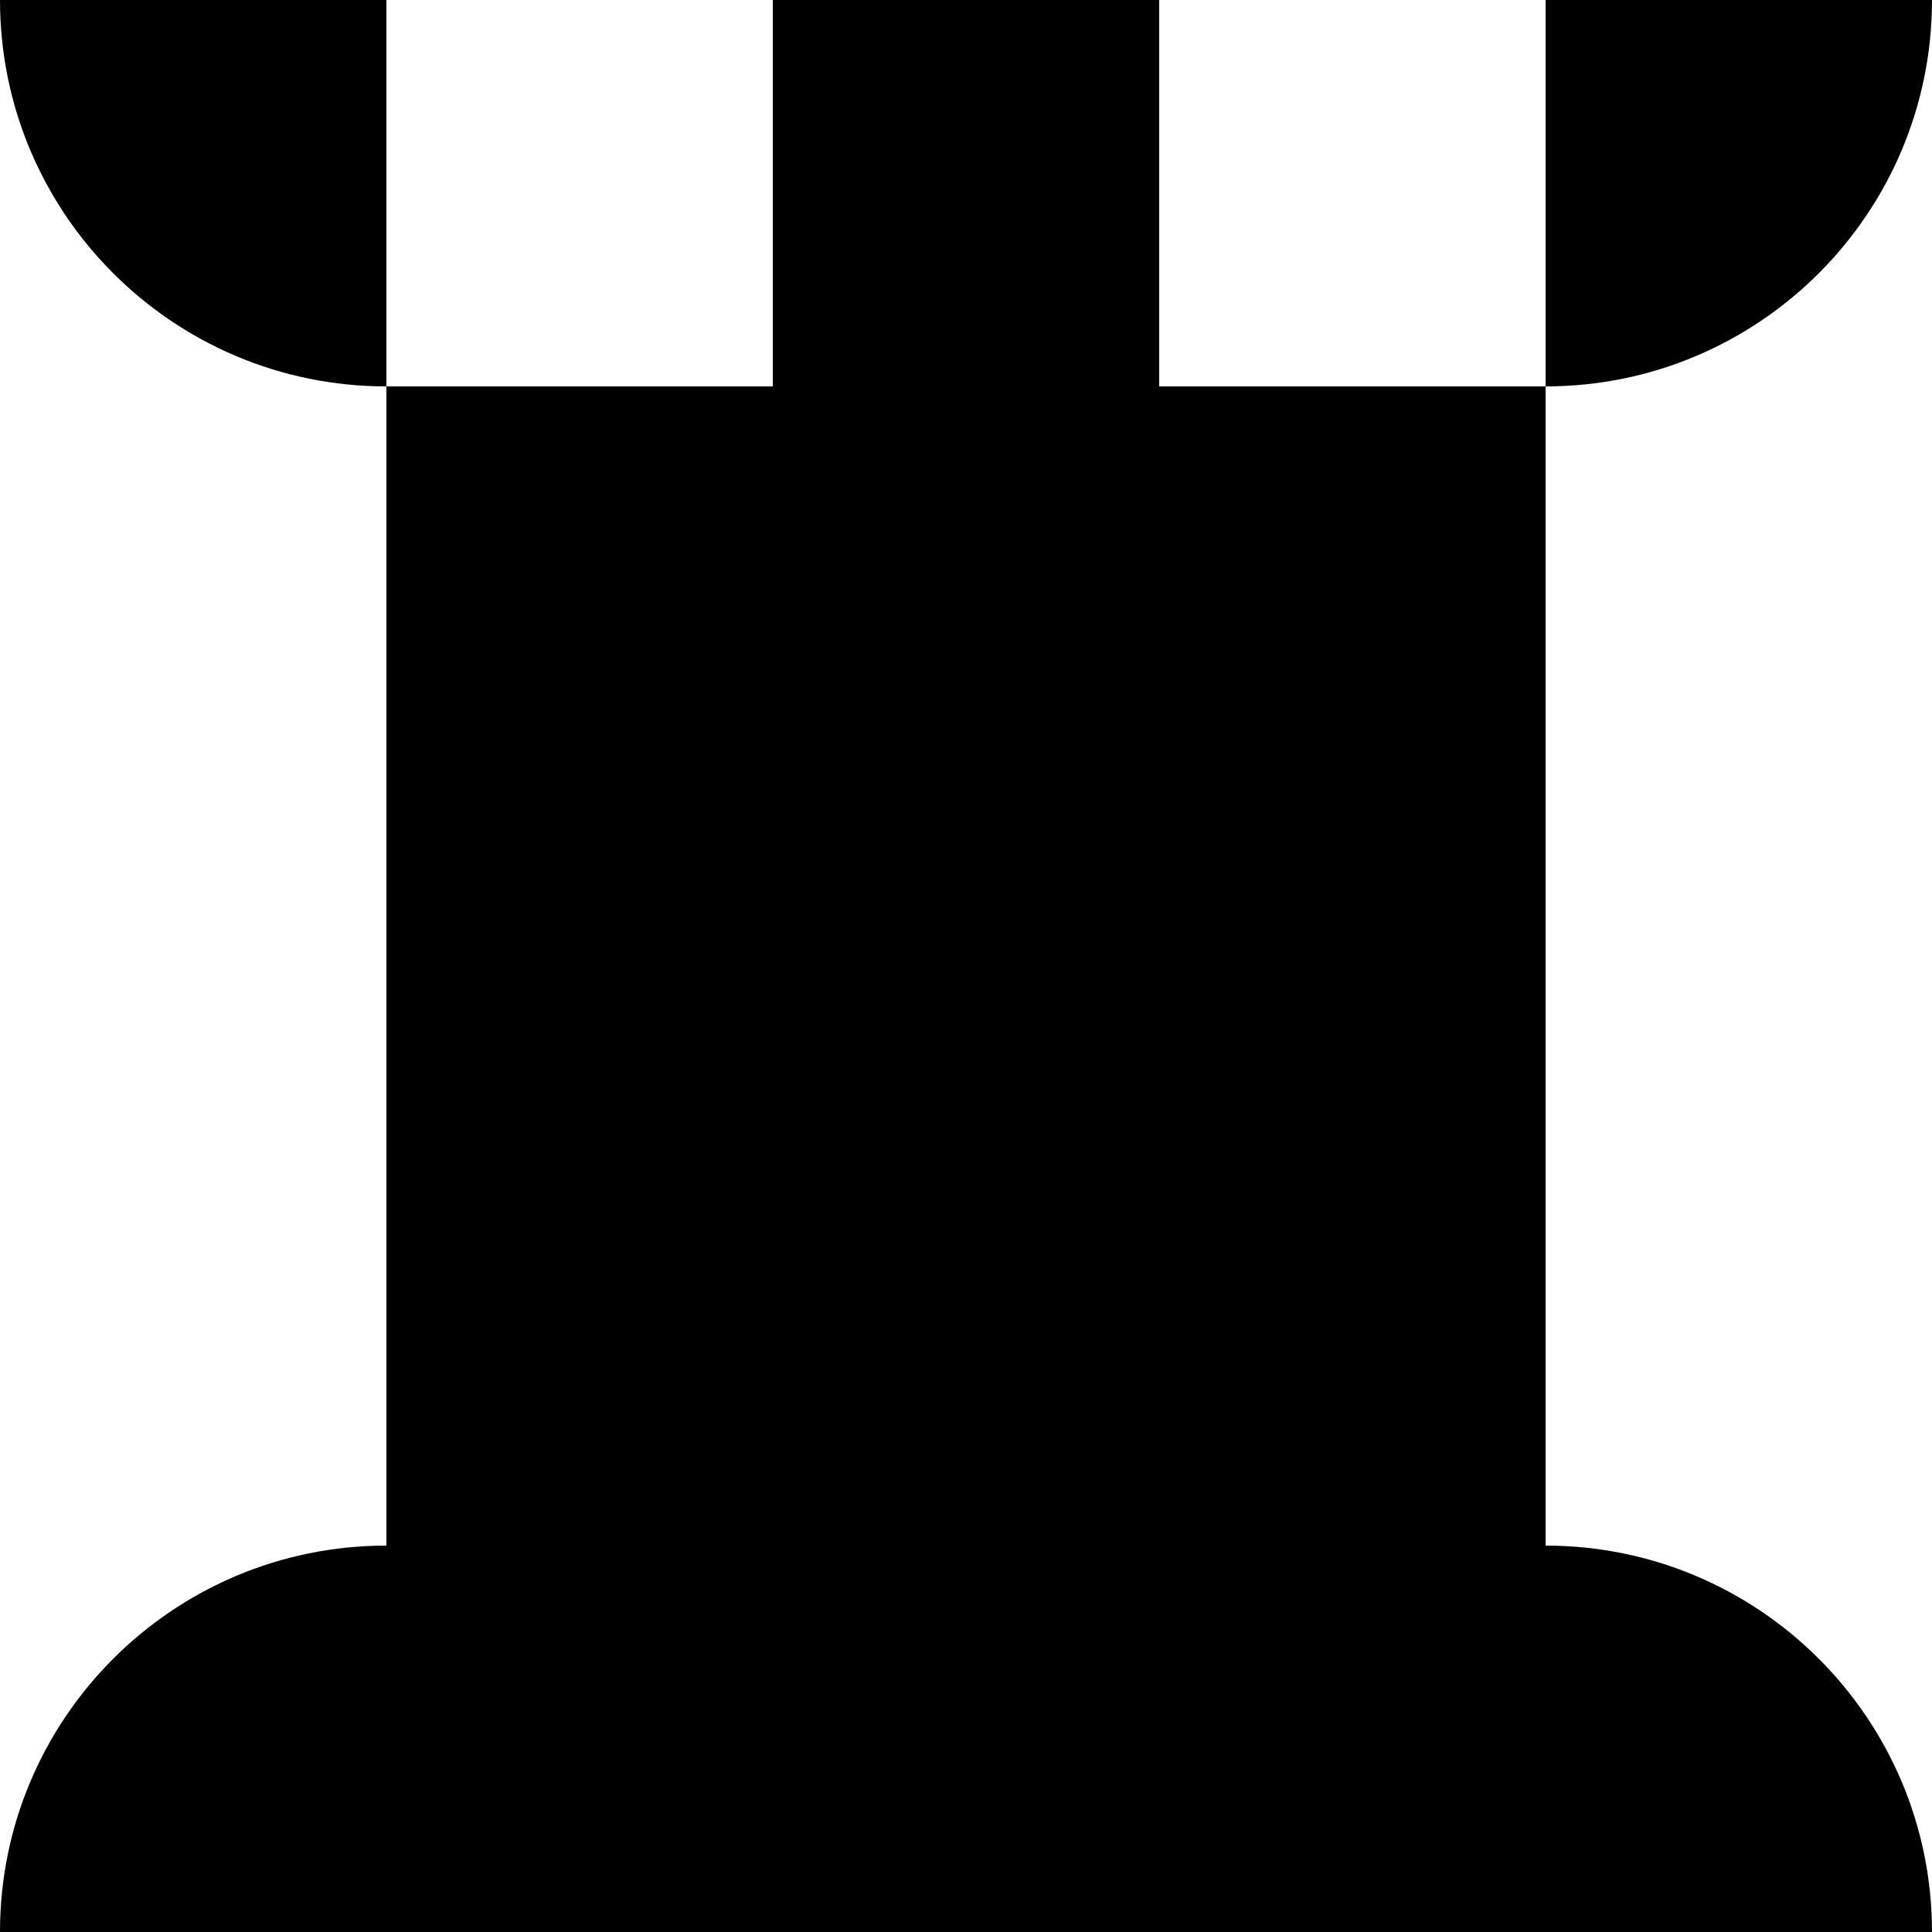
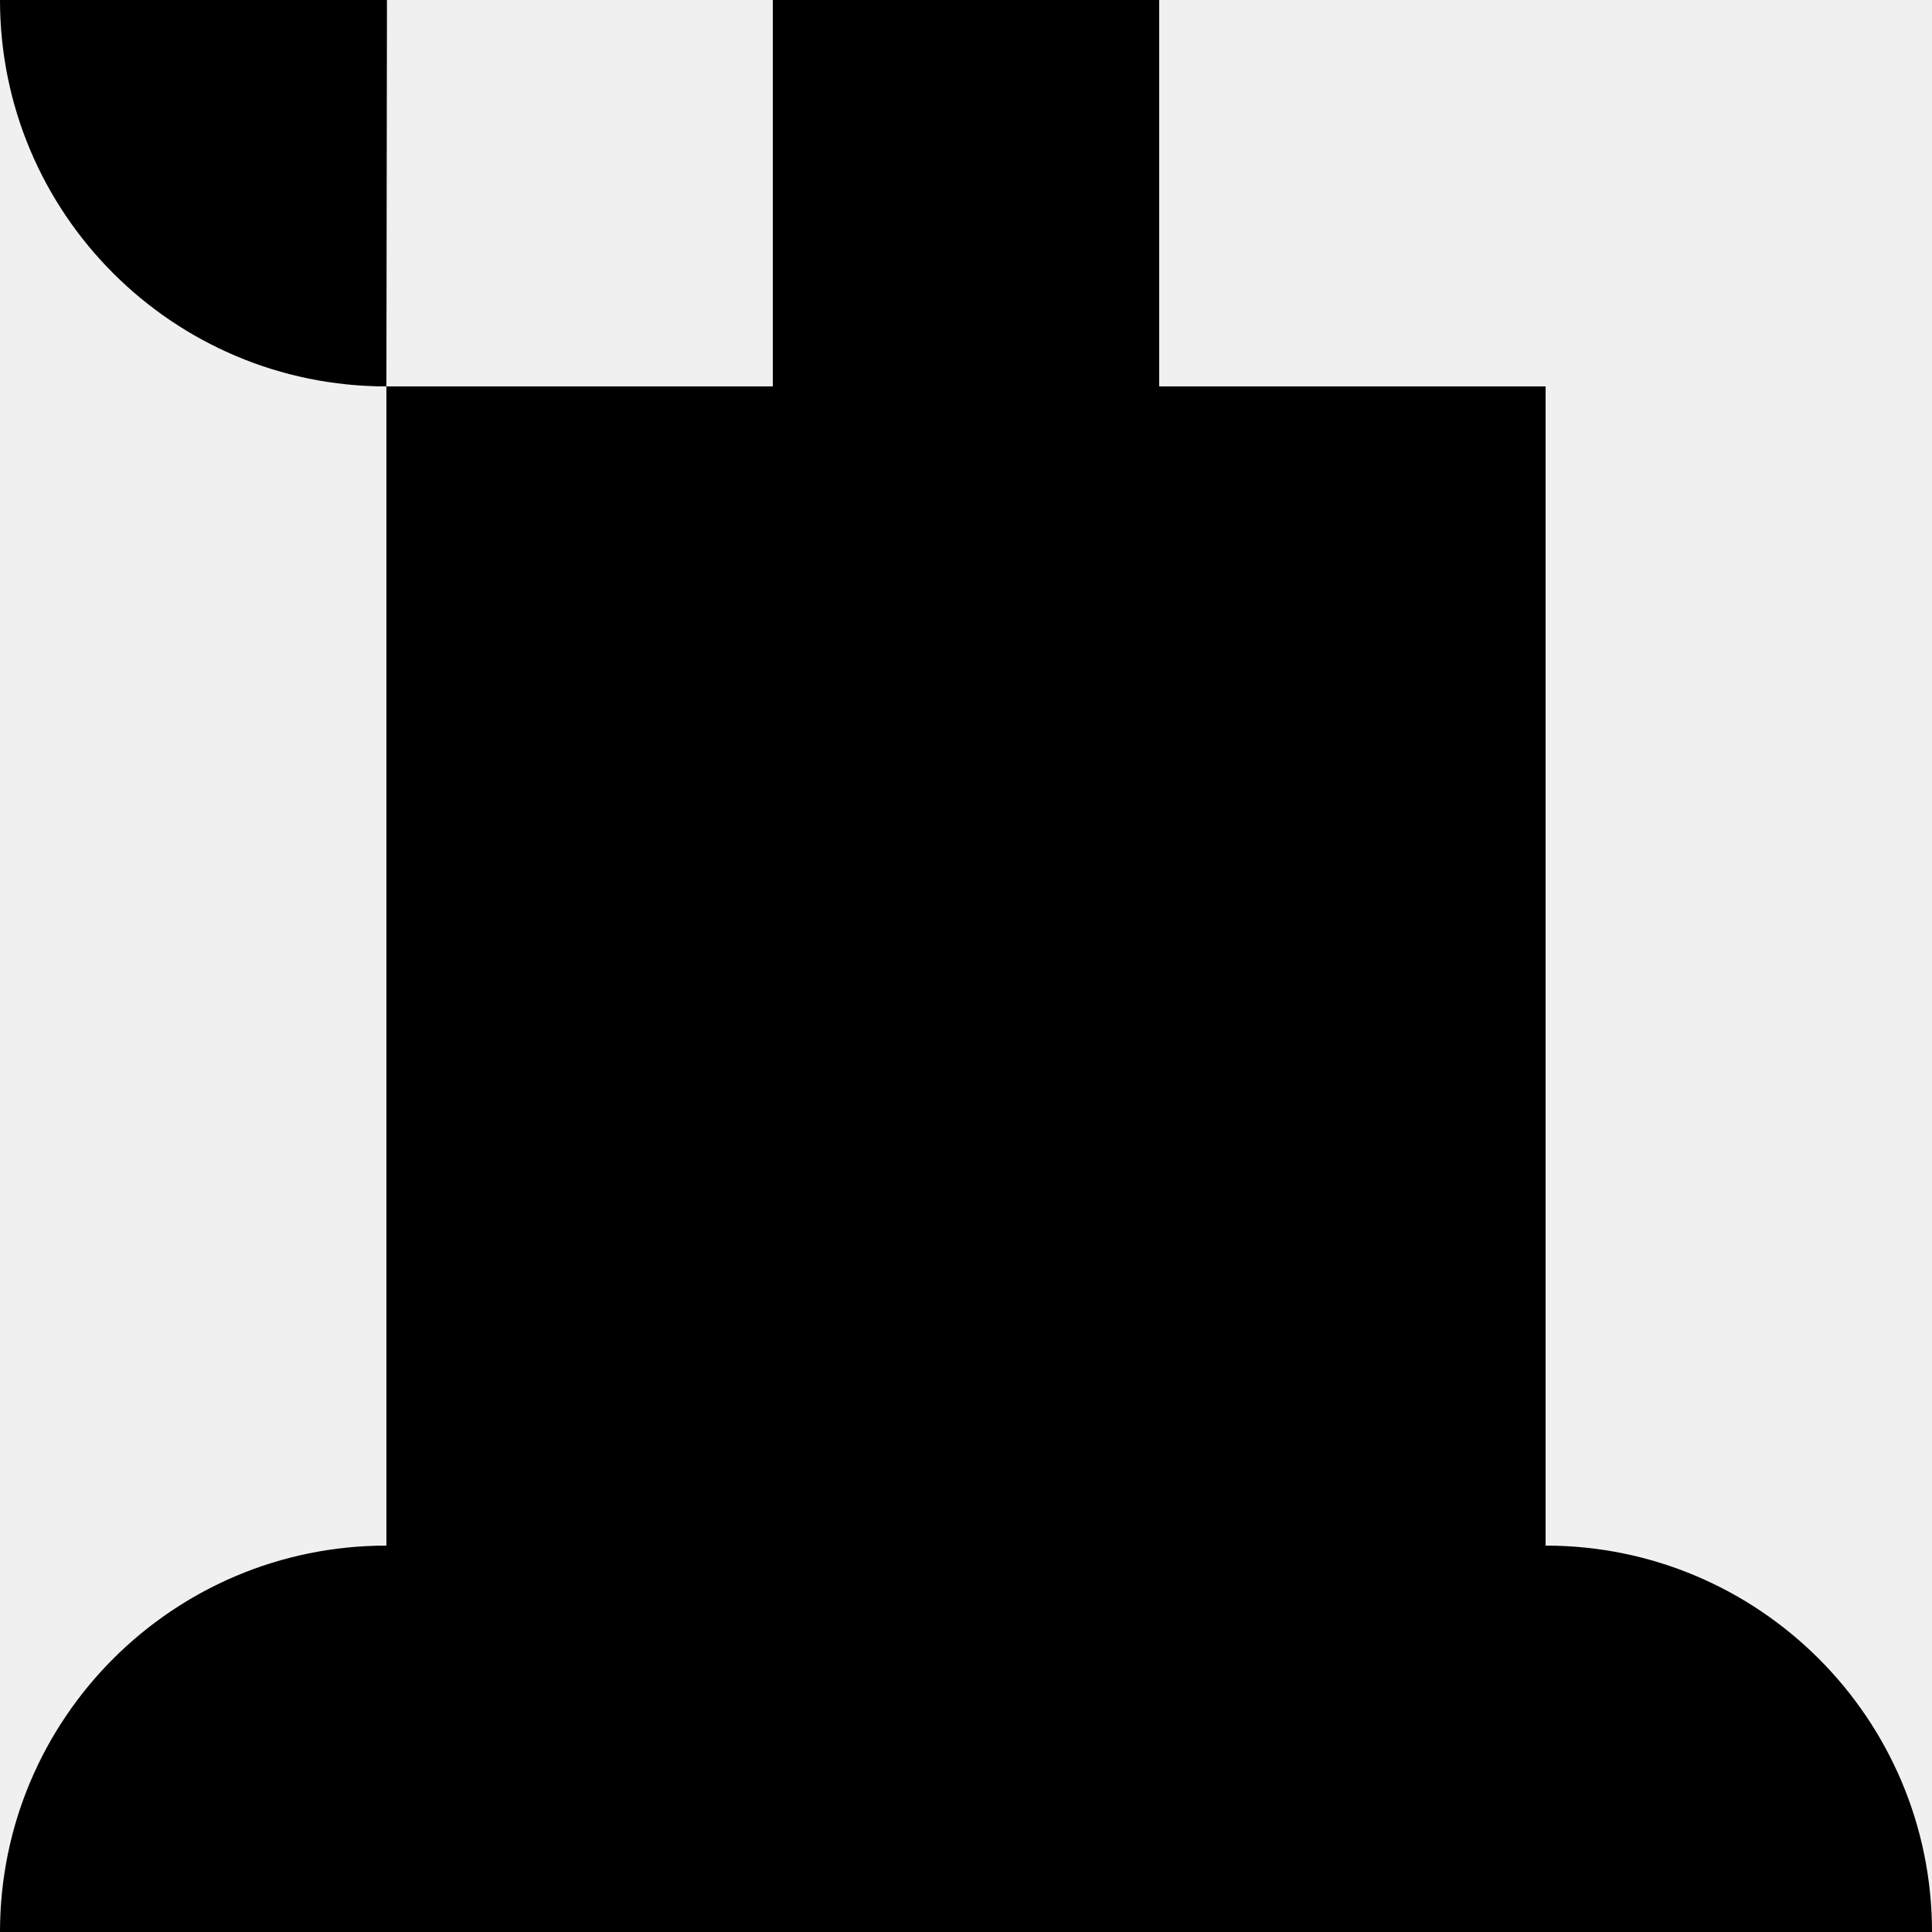
<svg xmlns="http://www.w3.org/2000/svg" width="500" height="500">
  <g class="layer">
-     <rect fill="#ffffff" height="500" id="svg_10" width="500" x="0" y="0" />
-     <rect fill="#000000" height="200" id="svg_1" rx="100" ry="100" width="200" x="0" y="-100" />
-     <rect fill="#000000" height="200" id="svg_2" rx="100" ry="100" width="200" x="300" y="-100" />
+     <path d="M 100 -100 C 141.827 -87.154 100 -100 100 -100 M 100 100 C 44.772 100 0 55.228 0 0 C 0 -55.228 44.772 -100 100 -100 L 100.141 2.914" fill="#000000" id="svg_1" />
    <rect fill="#000000" height="100" id="svg_3" width="100" x="200" y="0" />
-     <rect fill="#ffffff" height="100" id="svg_4" width="100" x="100" y="0" />
-     <rect fill="#ffffff" height="100" id="svg_5" width="100" x="300" y="0" />
    <rect fill="#000000" height="200" id="svg_6" rx="100" ry="100" width="200" x="0" y="400" />
    <rect fill="#000000" height="200" id="svg_7" rx="100" ry="100" width="200" x="300" y="400" />
    <rect fill="#000000" height="400" id="svg_8" width="300" x="100" y="100" />
+     <path d="M 481.411 99.998 C 523.236 87.158 481.411 99.998 481.411 99.998 M 481.411 -100 C 426.181 -100 381.411 -55.227 381.411 -0.002 C 381.411 55.228 426.181 99.998 481.411 99.998 L 481.551 -2.912" fill="#000000" id="path-1" style="stroke-width: 1; transform-box: fill-box; transform-origin: 50% 50%;" transform="matrix(-1, 0, 0, -1, 0.000028, -0.000003)" />
  </g>
</svg>
